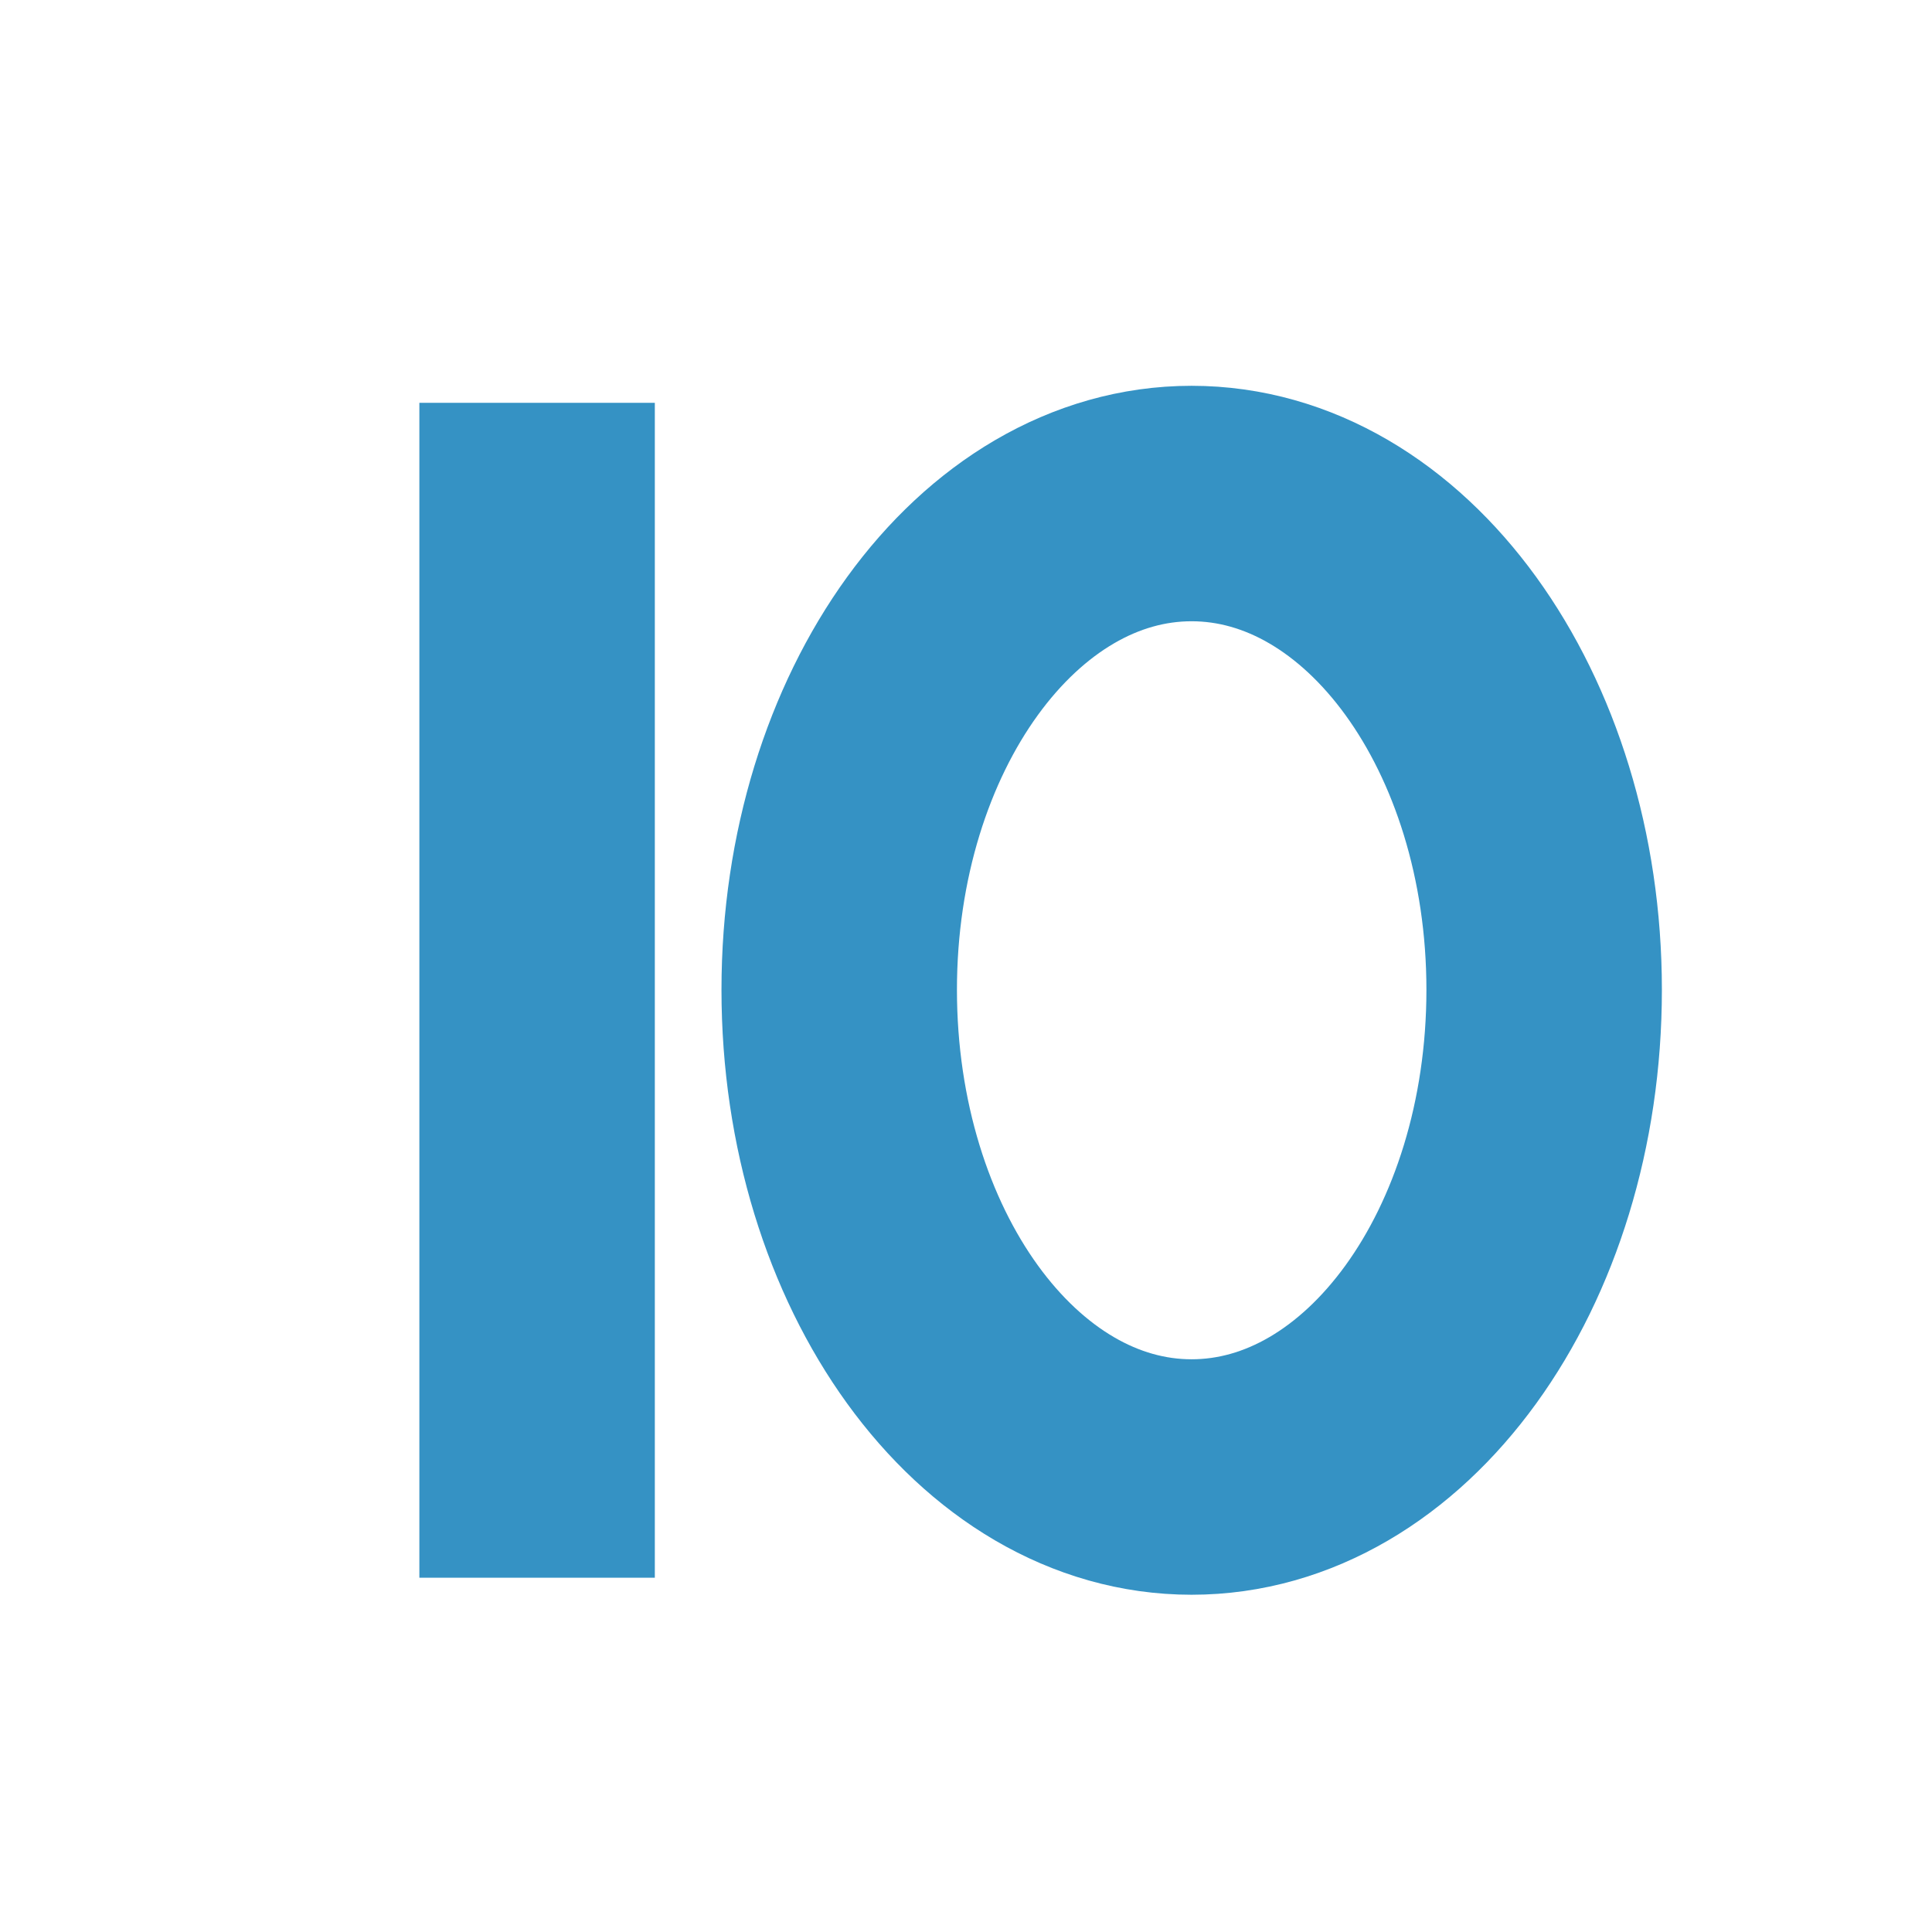
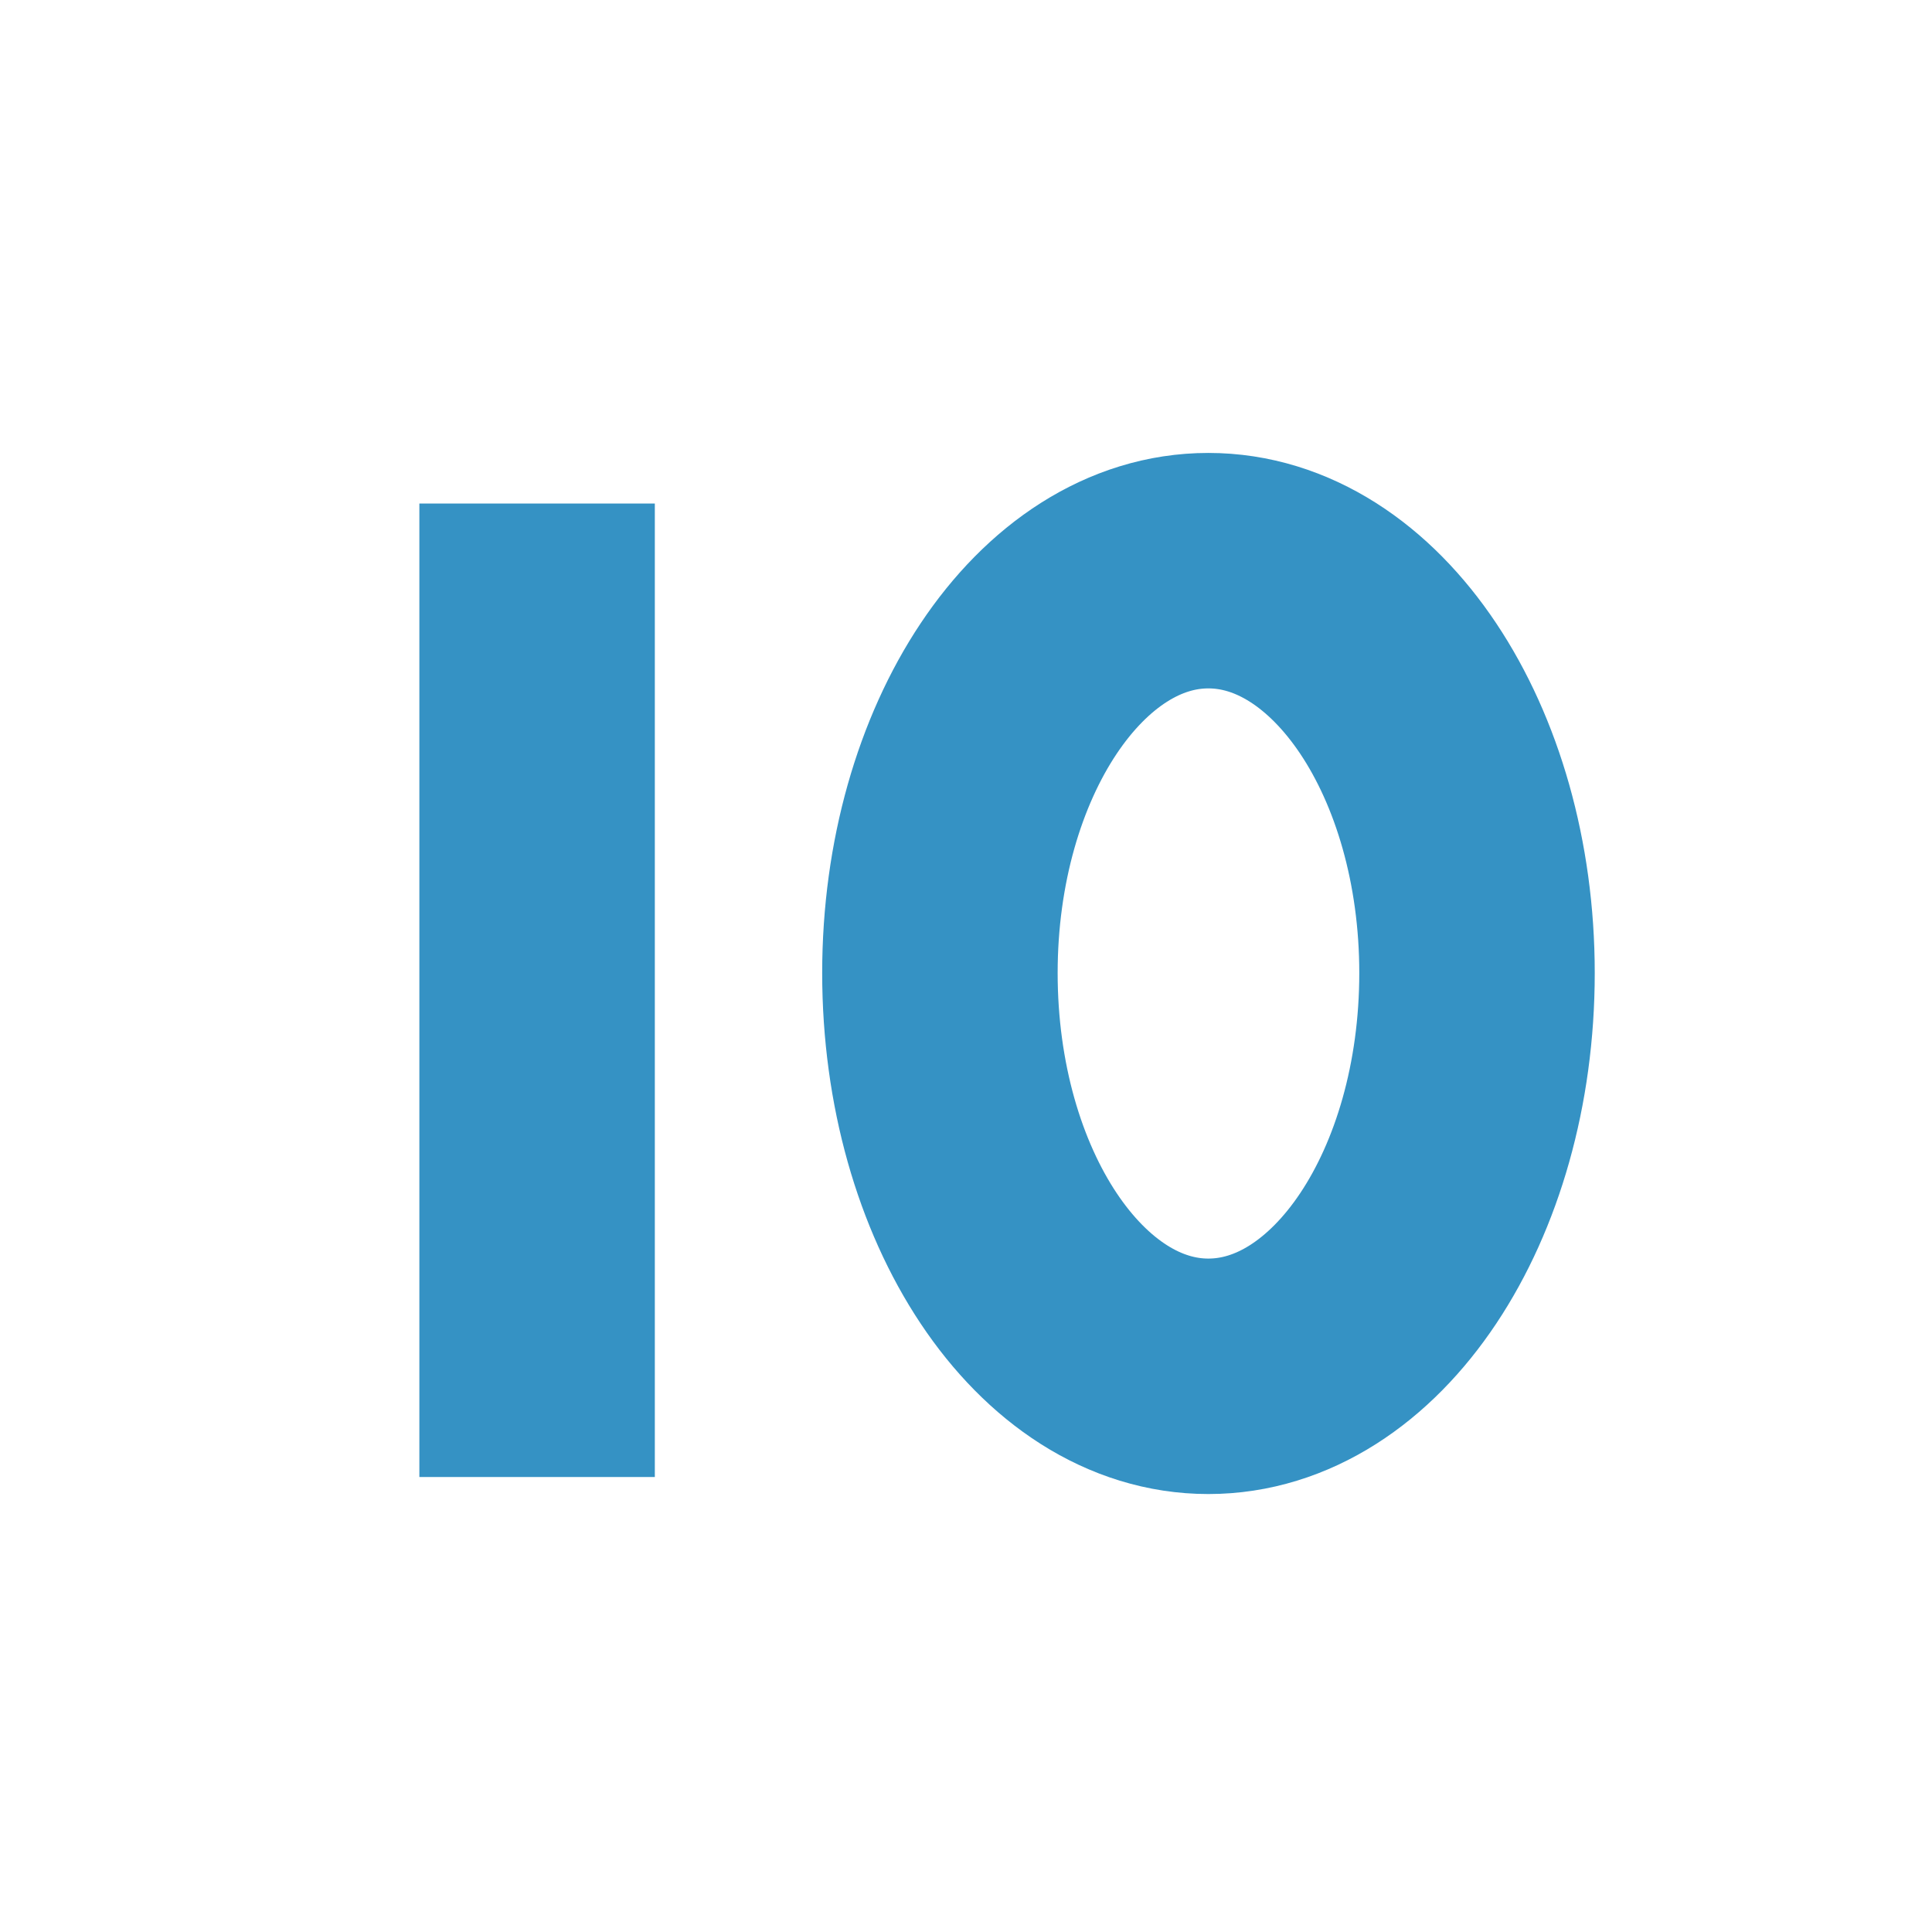
<svg xmlns="http://www.w3.org/2000/svg" width="16" height="16" viewBox="0 0 16 16" fill="none">
  <defs>
    <style type="text/css">
            .base{
            stroke-width:1.95;
            stroke-linecap:butt;
            stroke-linejoin:miter;
            stroke-miterlimit:10;
            fill:none;
            }
            .st1{
            stroke:#3592C4;
            }
        </style>
  </defs>
-   <path class="base st1" d="M 4.448 3.336 L 4.448 13.066" />
-   <path class="base st1" d="M 12.788 8.197 C 12.788 10.428 11.48 12.232 9.868 12.232 C 8.258 12.232 6.95 10.428 6.95 8.197 C 6.95 5.975 8.258 4.17 9.868 4.17 C 11.48 4.17 12.788 5.975 12.788 8.197 Z M 12.788 8.197" />
+   <path class="base st1" d="M 4.448 4.17 L 4.448 12.232" style="" transform="matrix(1, 0, 0, 1, 0, 2.842170943040401e-14)" />
+   <path class="base st1" d="M 12.232 8.058 C 12.232 9.905 11.235 11.398 10.007 11.398 C 8.781 11.398 7.784 9.905 7.784 8.058 C 7.784 6.22 8.781 4.726 10.007 4.726 C 11.235 4.726 12.232 6.22 12.232 8.058 Z M 12.232 8.058" style="" transform="matrix(1, 0, 0, 1, 0, 2.842170943040401e-14)" />
</svg>
